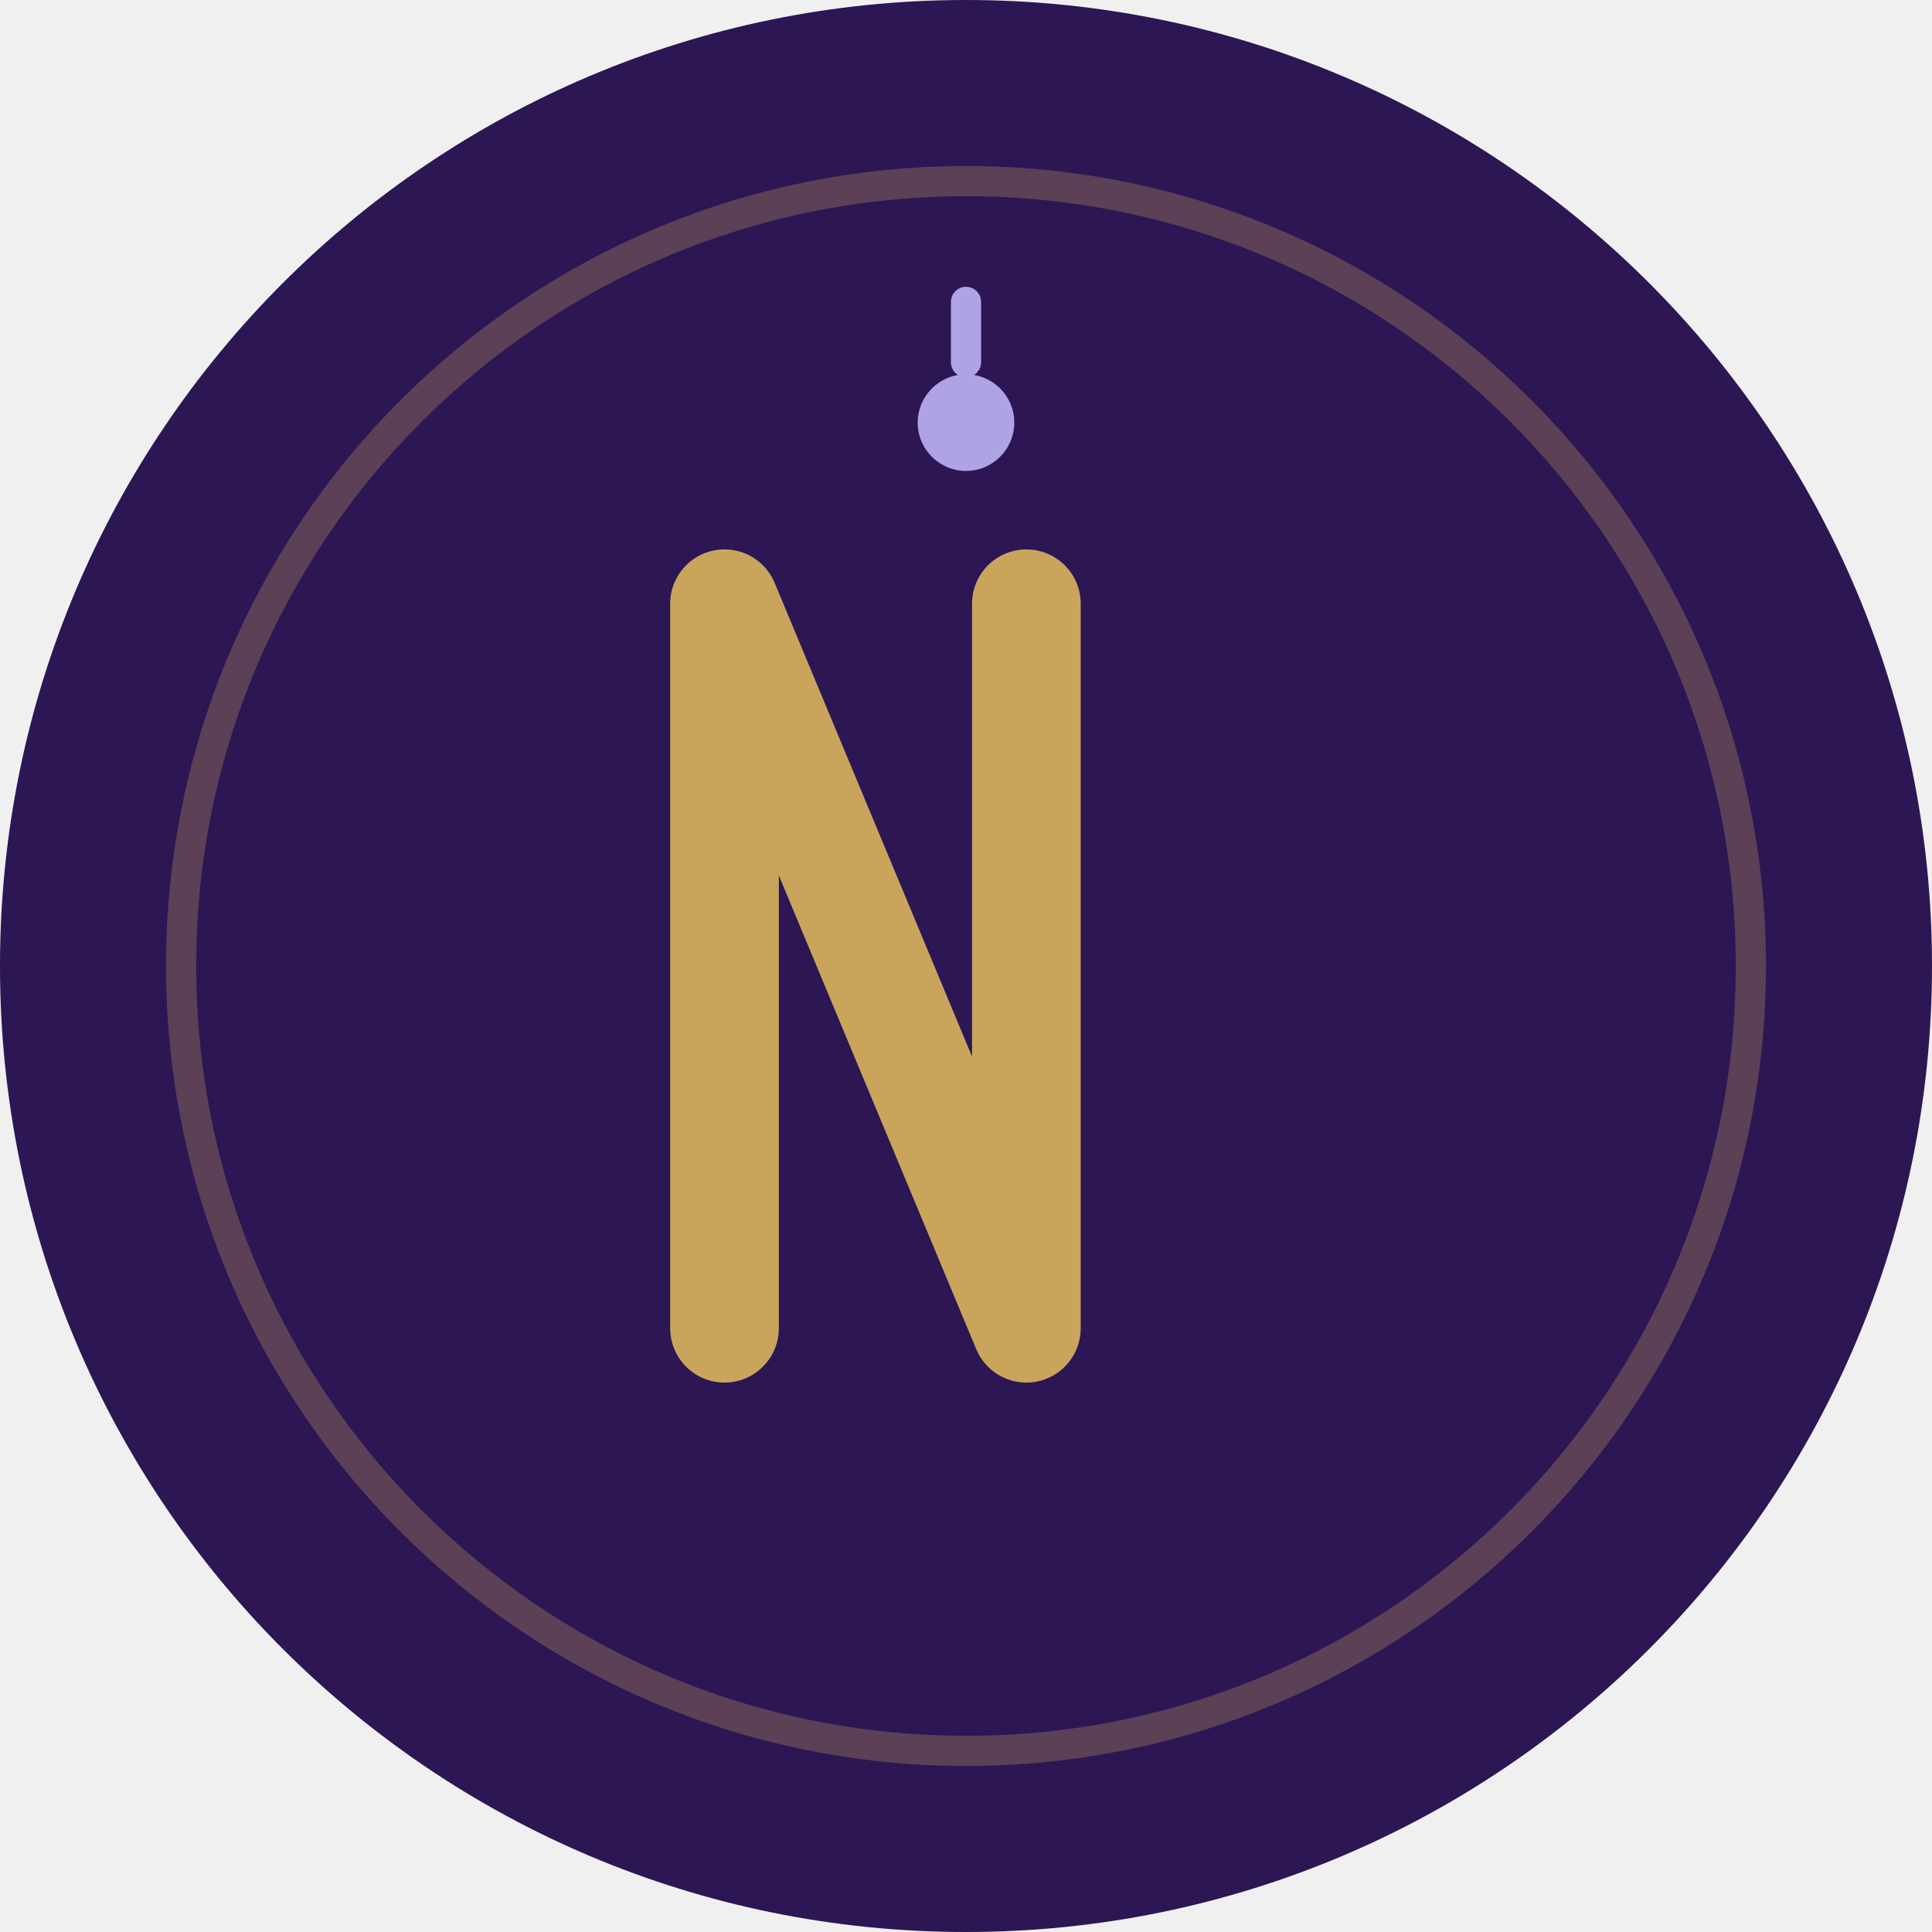
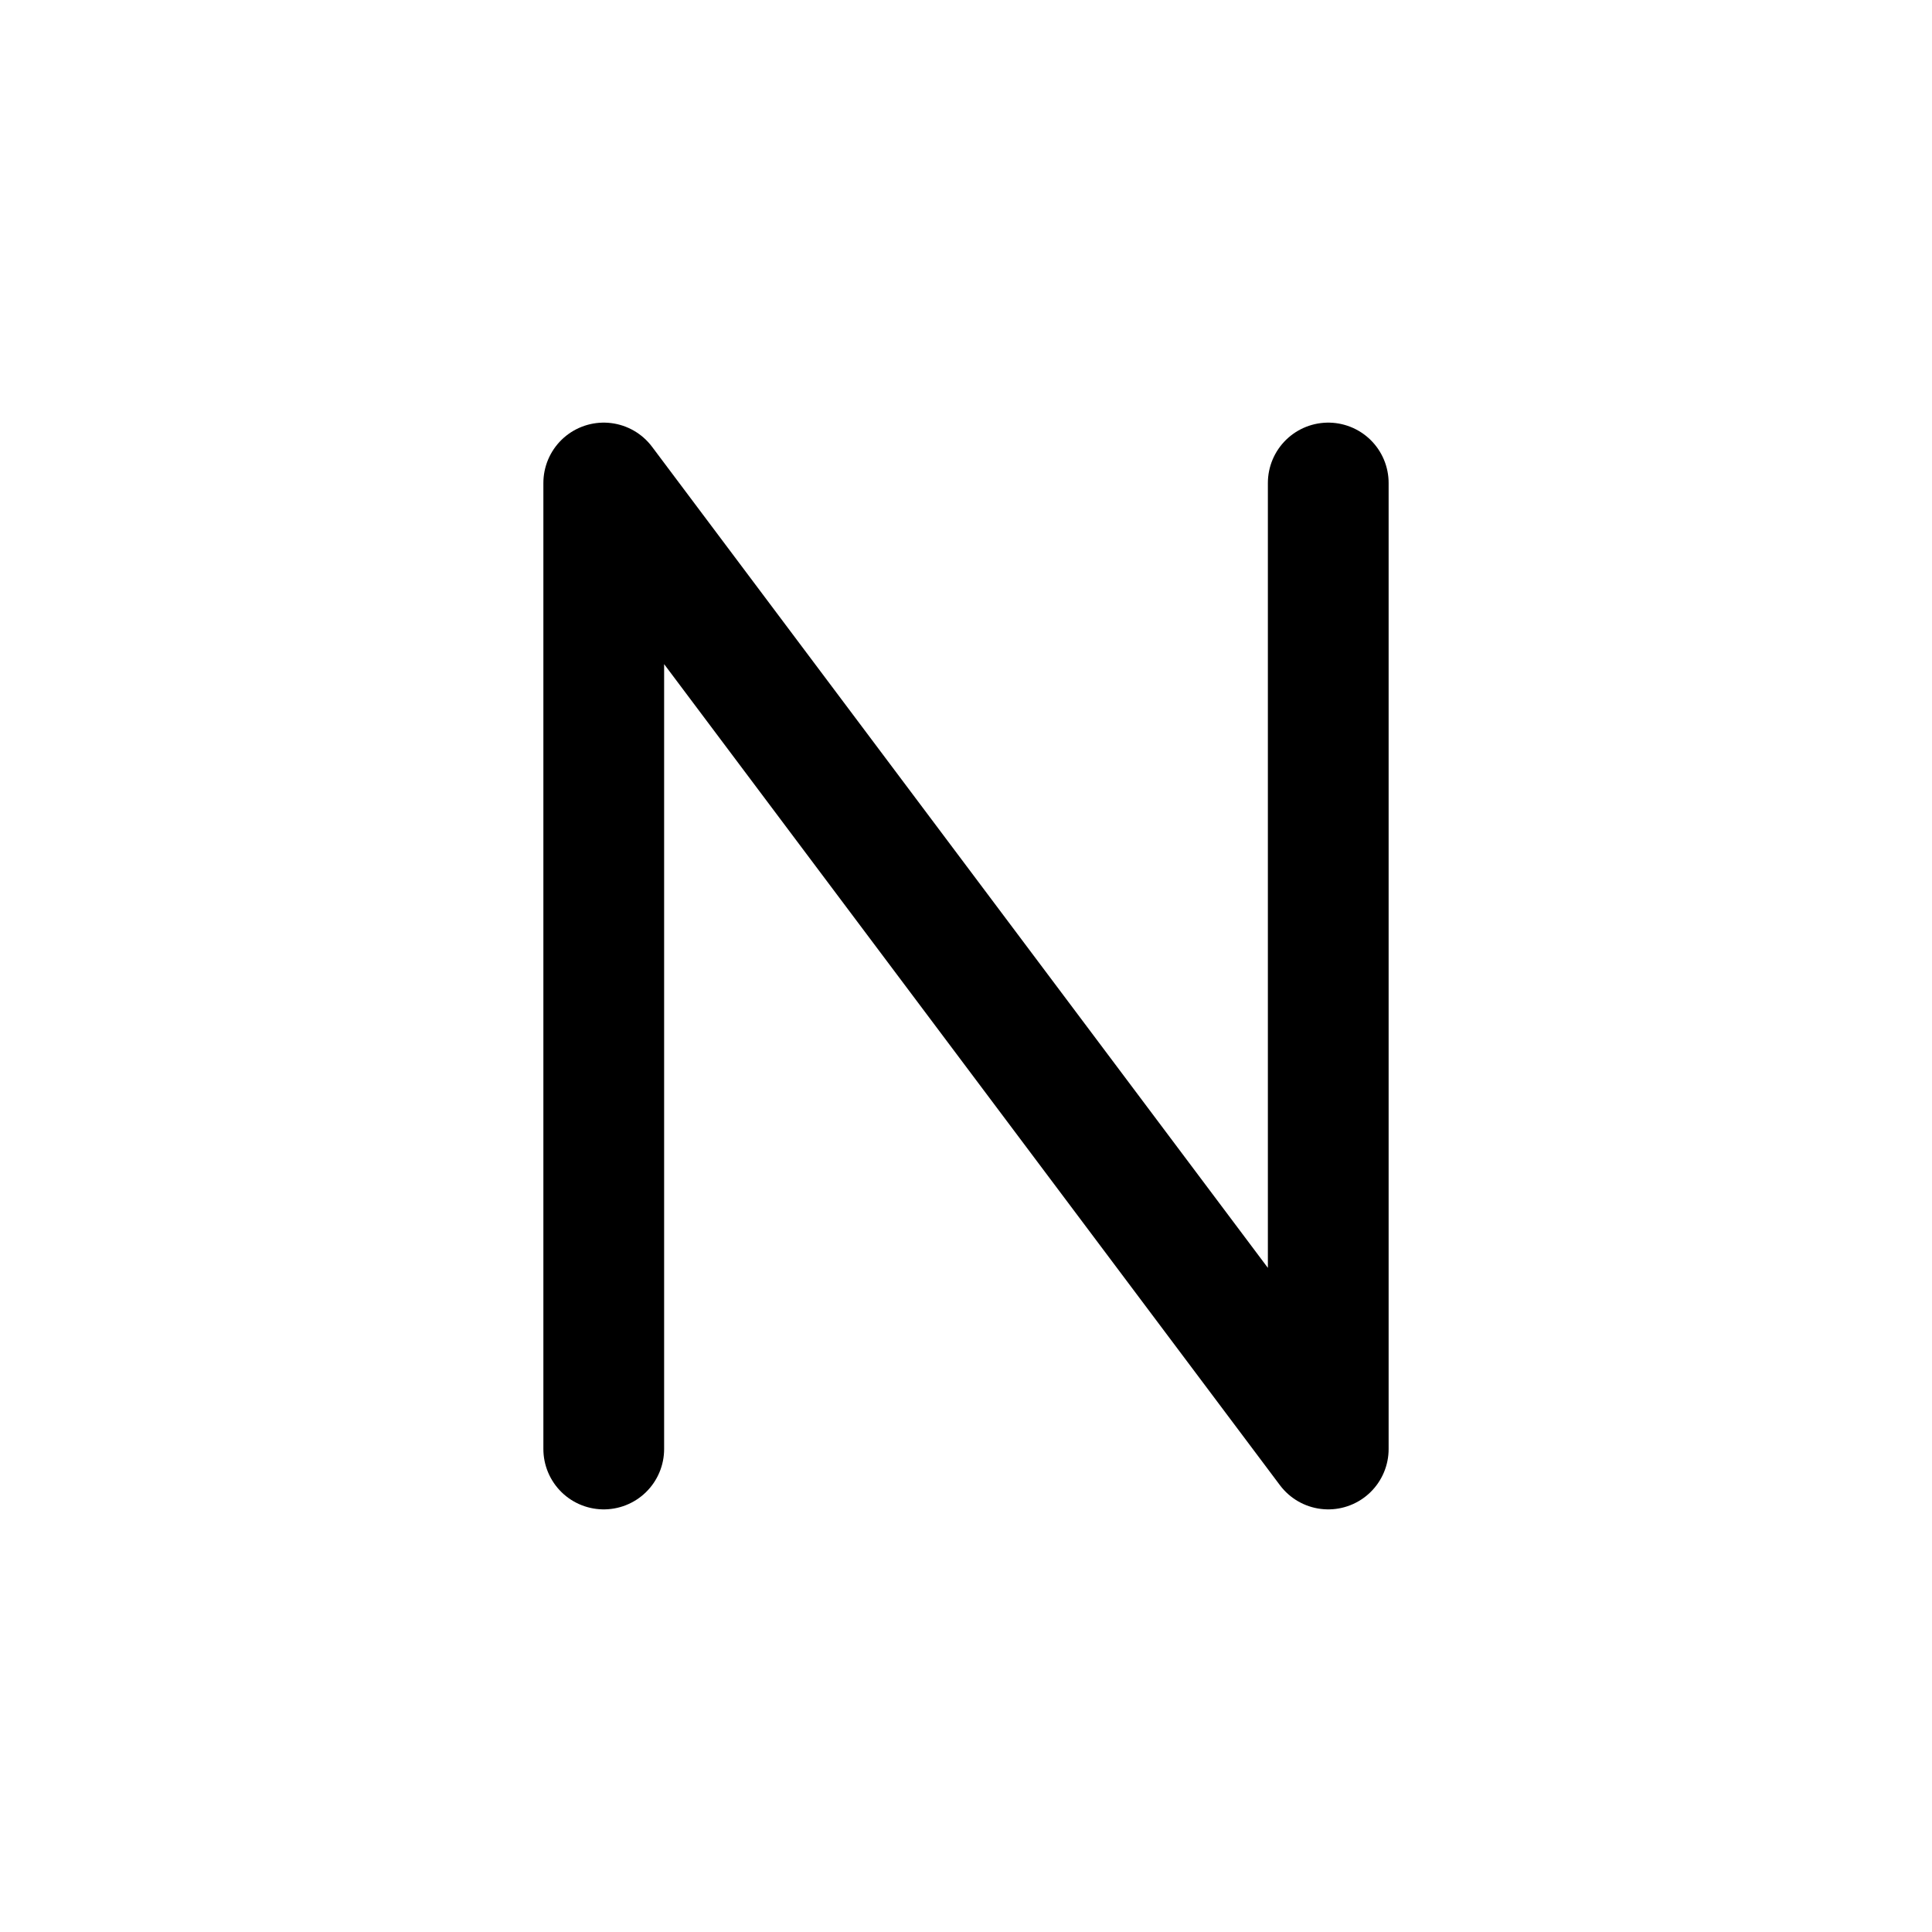
<svg xmlns="http://www.w3.org/2000/svg" width="32" height="32" viewBox="0 0 32 32" fill="none">
-   <circle cx="16" cy="16" r="16" fill="#2C1654" />
-   <circle cx="16" cy="16" r="13" fill="none" stroke="#C9A55C" stroke-width="0.5" opacity="0.3" />
+   <rect width="32" height="32" fill="#FFFFFF" />
  <g transform="translate(16, 16)">
-     <path d="M -4 -6 L -4 6 M -4 -6 L 1 6 M 1 -6 L 1 6" stroke="#C9A55C" stroke-width="1.8" stroke-linecap="round" stroke-linejoin="round" fill="none" />
-     <circle cx="0" cy="-9" r="0.8" fill="#AFA3E6" />
-     <line x1="0" y1="-11" x2="0" y2="-10" stroke="#AFA3E6" stroke-width="0.5" stroke-linecap="round" />
+     <path d="M -6 -8 L -6 8 M -6 -8 L 6 8 M 6 -8 L 6 8" stroke="#000000" stroke-width="2" stroke-linecap="round" stroke-linejoin="round" fill="none" />
  </g>
</svg>
